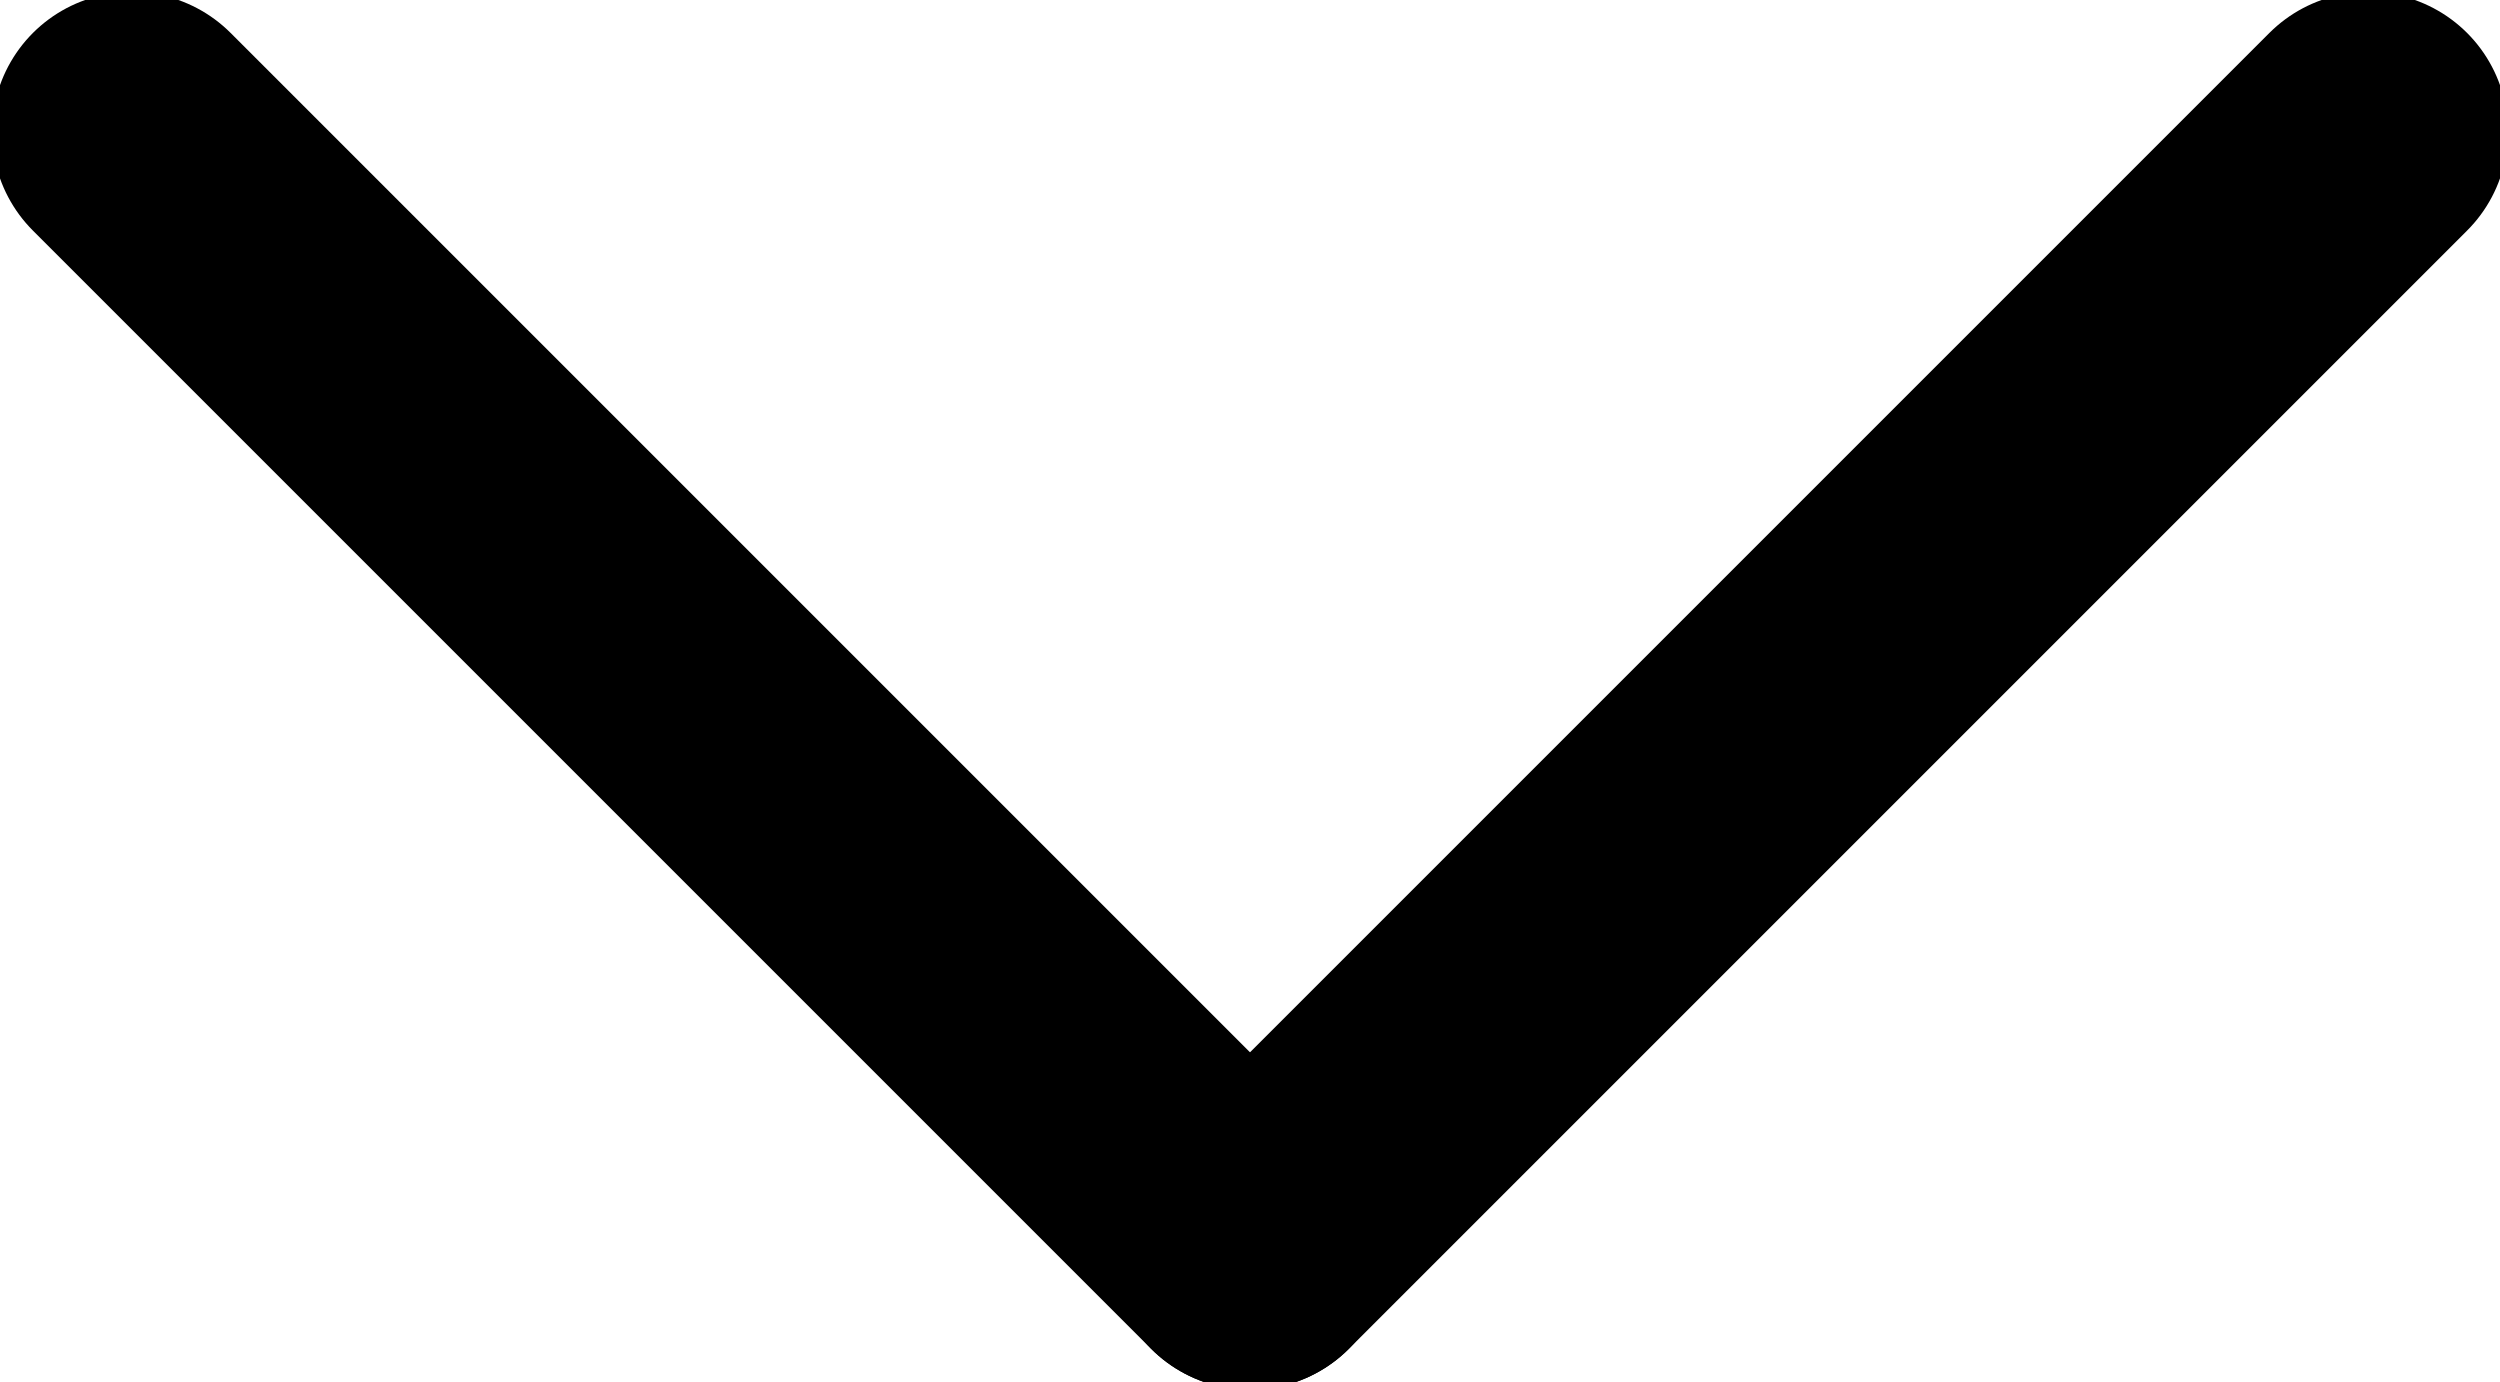
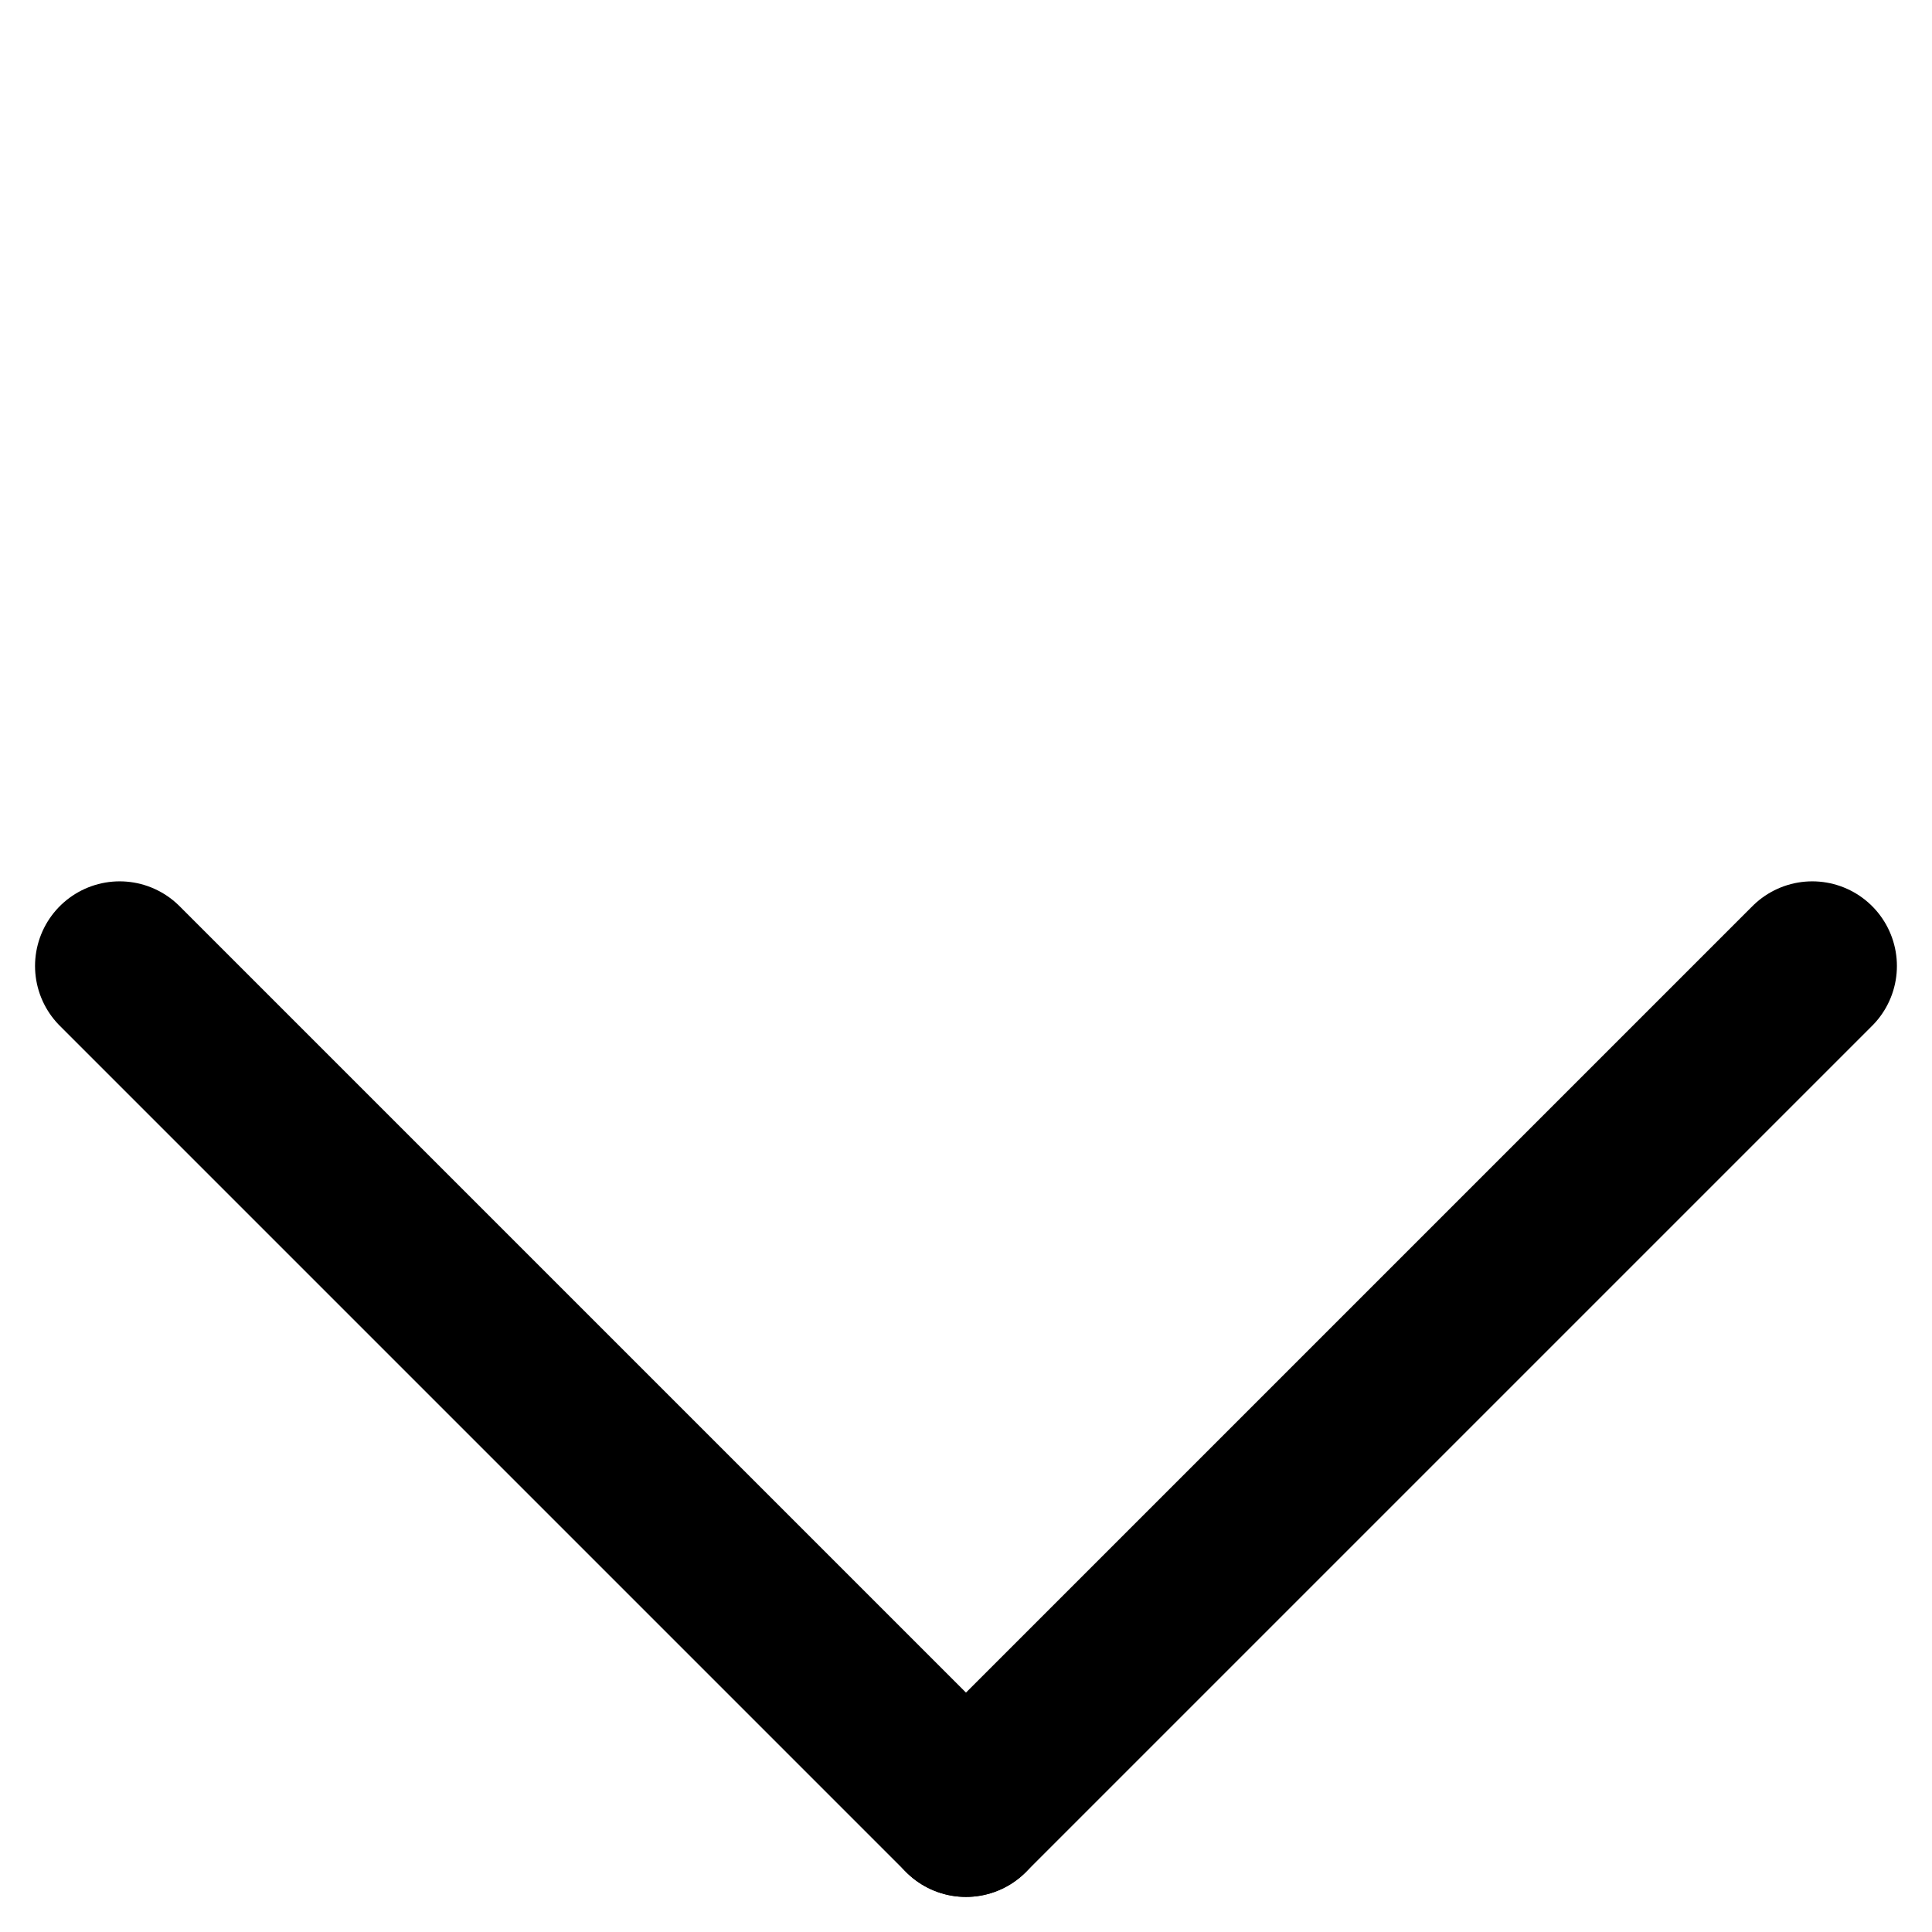
- <svg xmlns="http://www.w3.org/2000/svg" width="15" viewBox="0 0 26.828 14.828">
-   <g id="Komponente_2_1" data-name="Komponente 2 – 1" transform="translate(1.414 1.414)">
-     <line id="Linie_1" data-name="Linie 1" x2="12" y2="12" fill="none" stroke="#000" stroke-linecap="round" stroke-width="3" />
-     <line id="Linie_2" data-name="Linie 2" y1="12" x2="12" transform="translate(12)" fill="none" stroke="#000" stroke-linecap="round" stroke-width="3" />
+ <svg xmlns="http://www.w3.org/2000/svg" width="15" viewBox="0 0 34.243 34.243">
+   <g id="Komponente_10_1" data-name="Komponente 10 – 1" transform="translate(2.121 2.121)">
+     <g id="Komponente_8_1" data-name="Komponente 8 – 1" transform="translate(30 30) rotate(-180)">
+       <line id="Linie_4" data-name="Linie 4" y1="15" x2="15" fill="none" stroke="#000" stroke-linecap="round" stroke-width="3" />
+       <line id="Linie_5" data-name="Linie 5" x1="15" y1="15" transform="translate(15)" fill="none" stroke="#000" stroke-linecap="round" stroke-width="3" />
+     </g>
+     <g id="Komponente_8_2" data-name="Komponente 8 – 2">
+       <line id="Linie_4-2" data-name="Linie 4" y1="15" x2="15" fill="none" stroke="rgba(0,0,0,0)" stroke-linecap="round" stroke-width="3" />
+       <line id="Linie_5-2" data-name="Linie 5" x1="15" y1="15" transform="translate(15)" fill="none" stroke="rgba(0,0,0,0)" stroke-linecap="round" stroke-width="3" />
+     </g>
  </g>
</svg>
